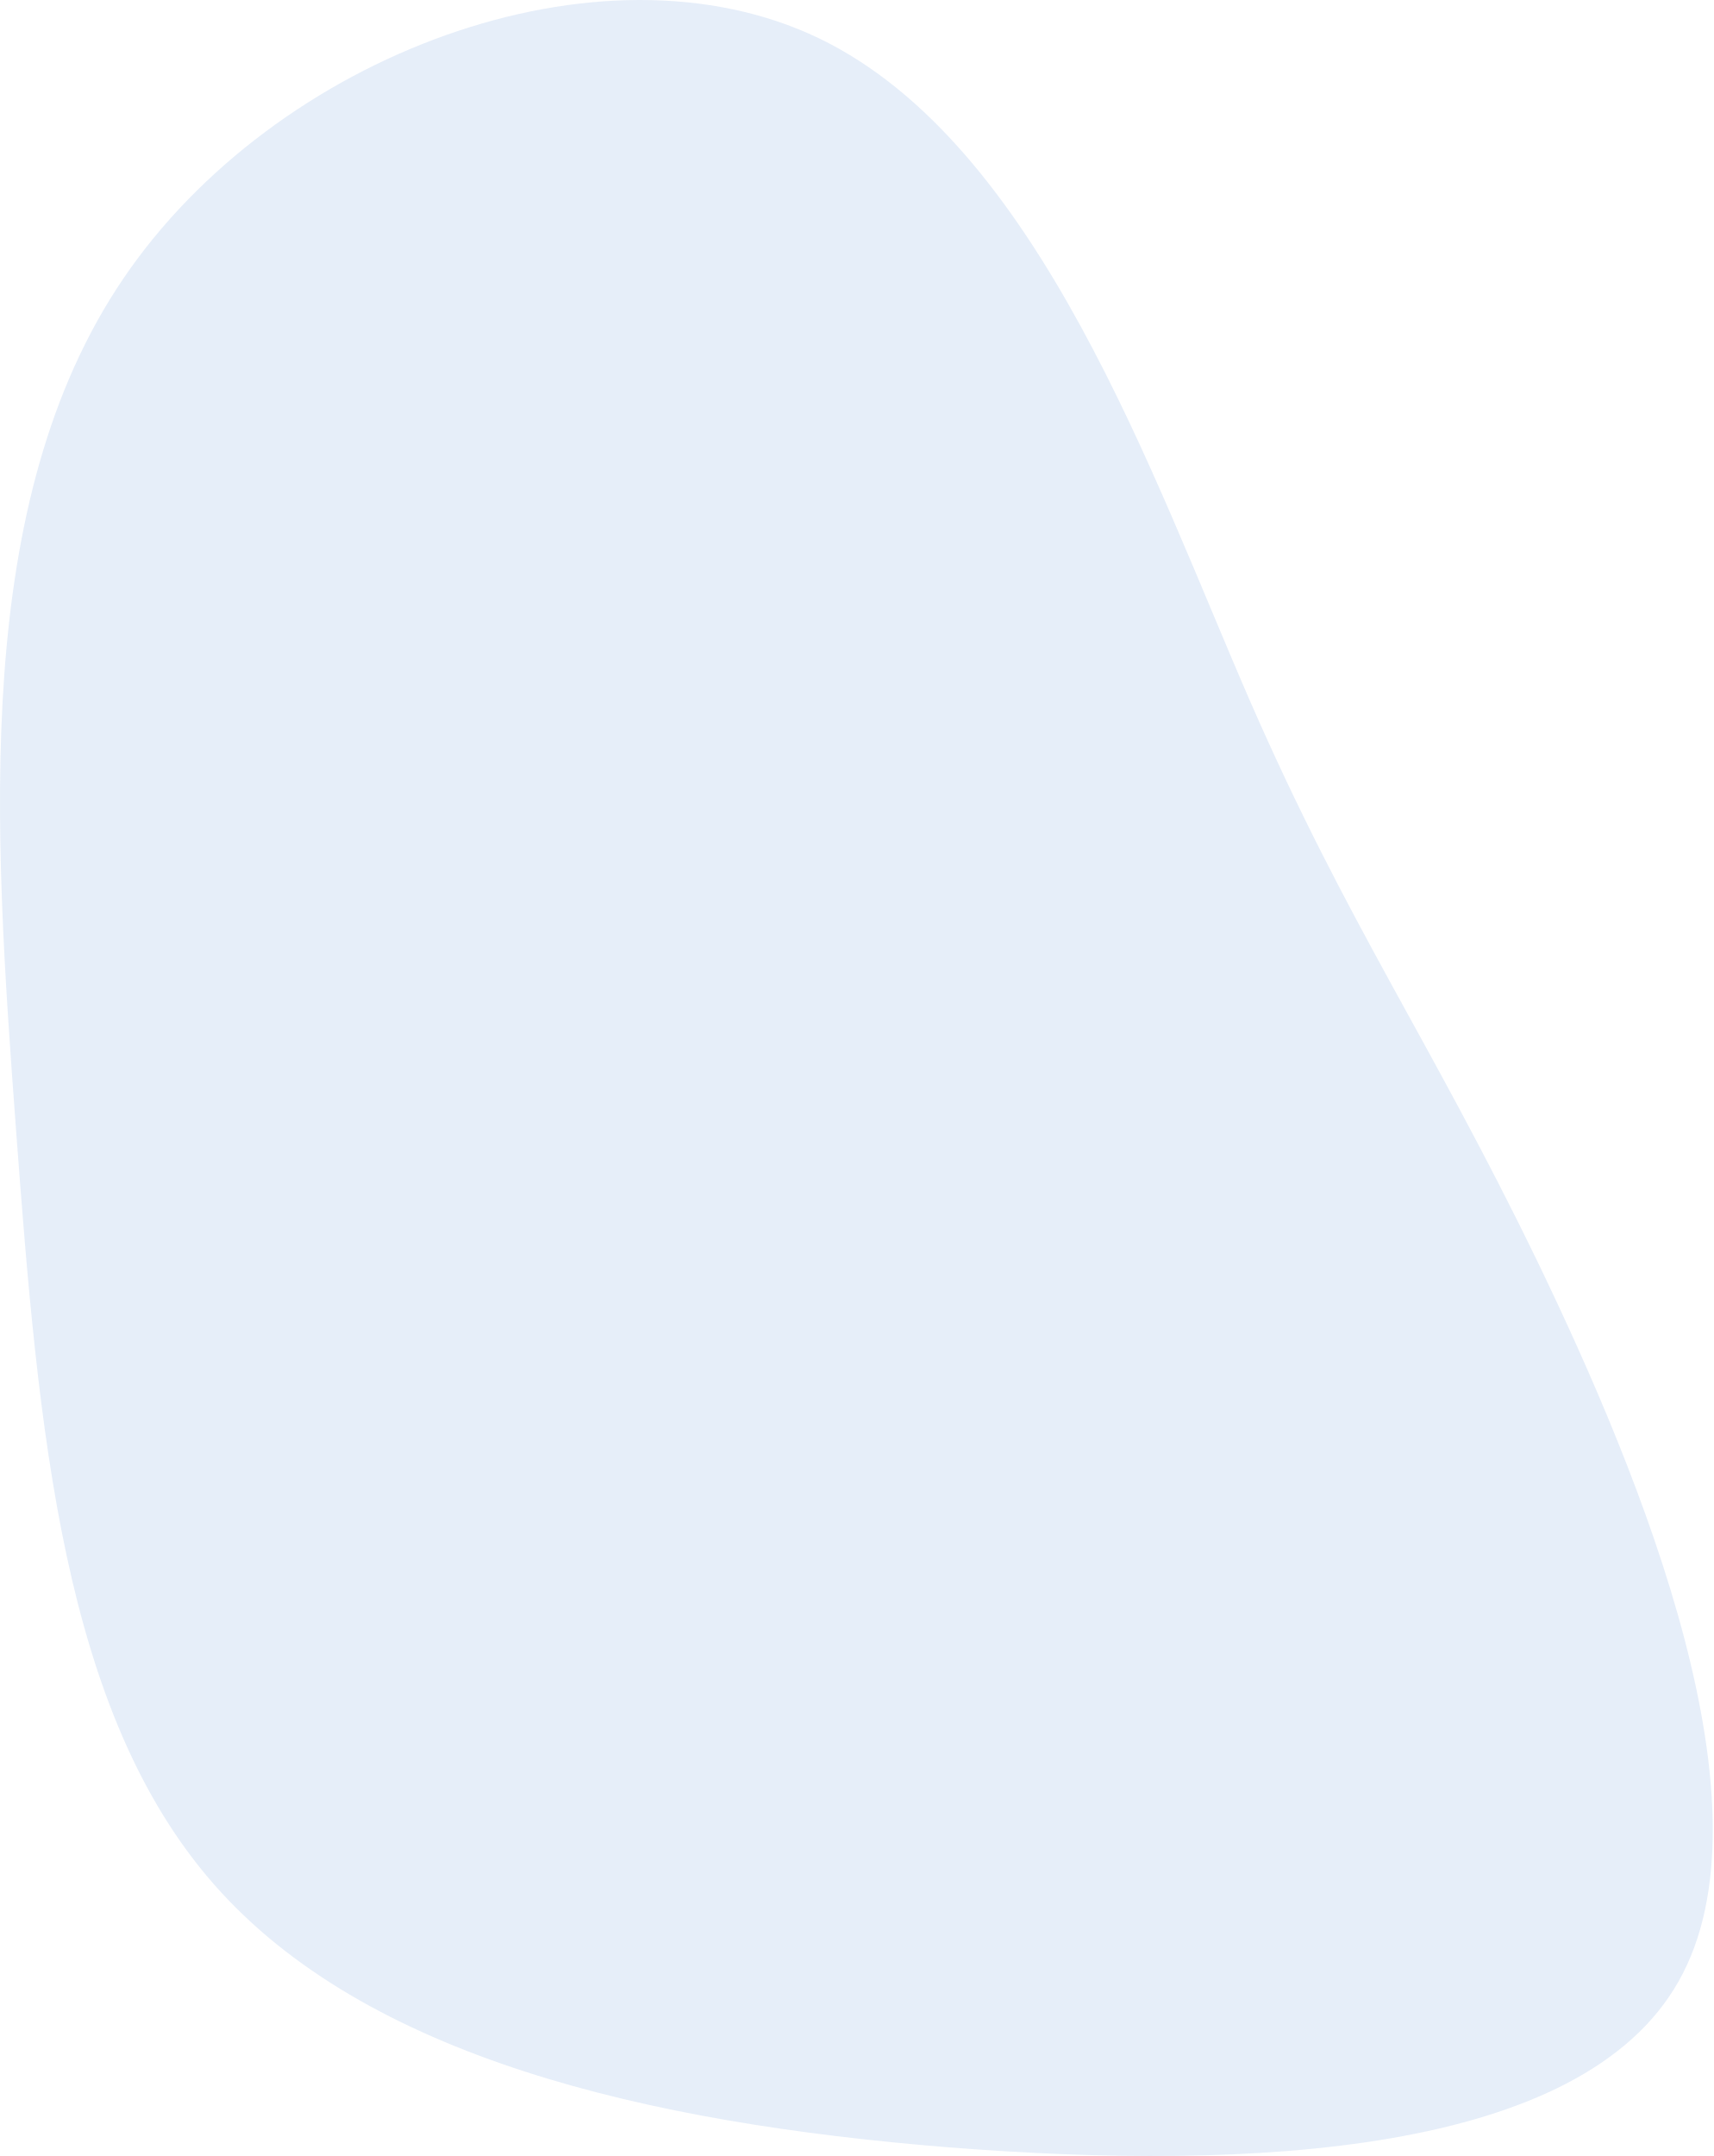
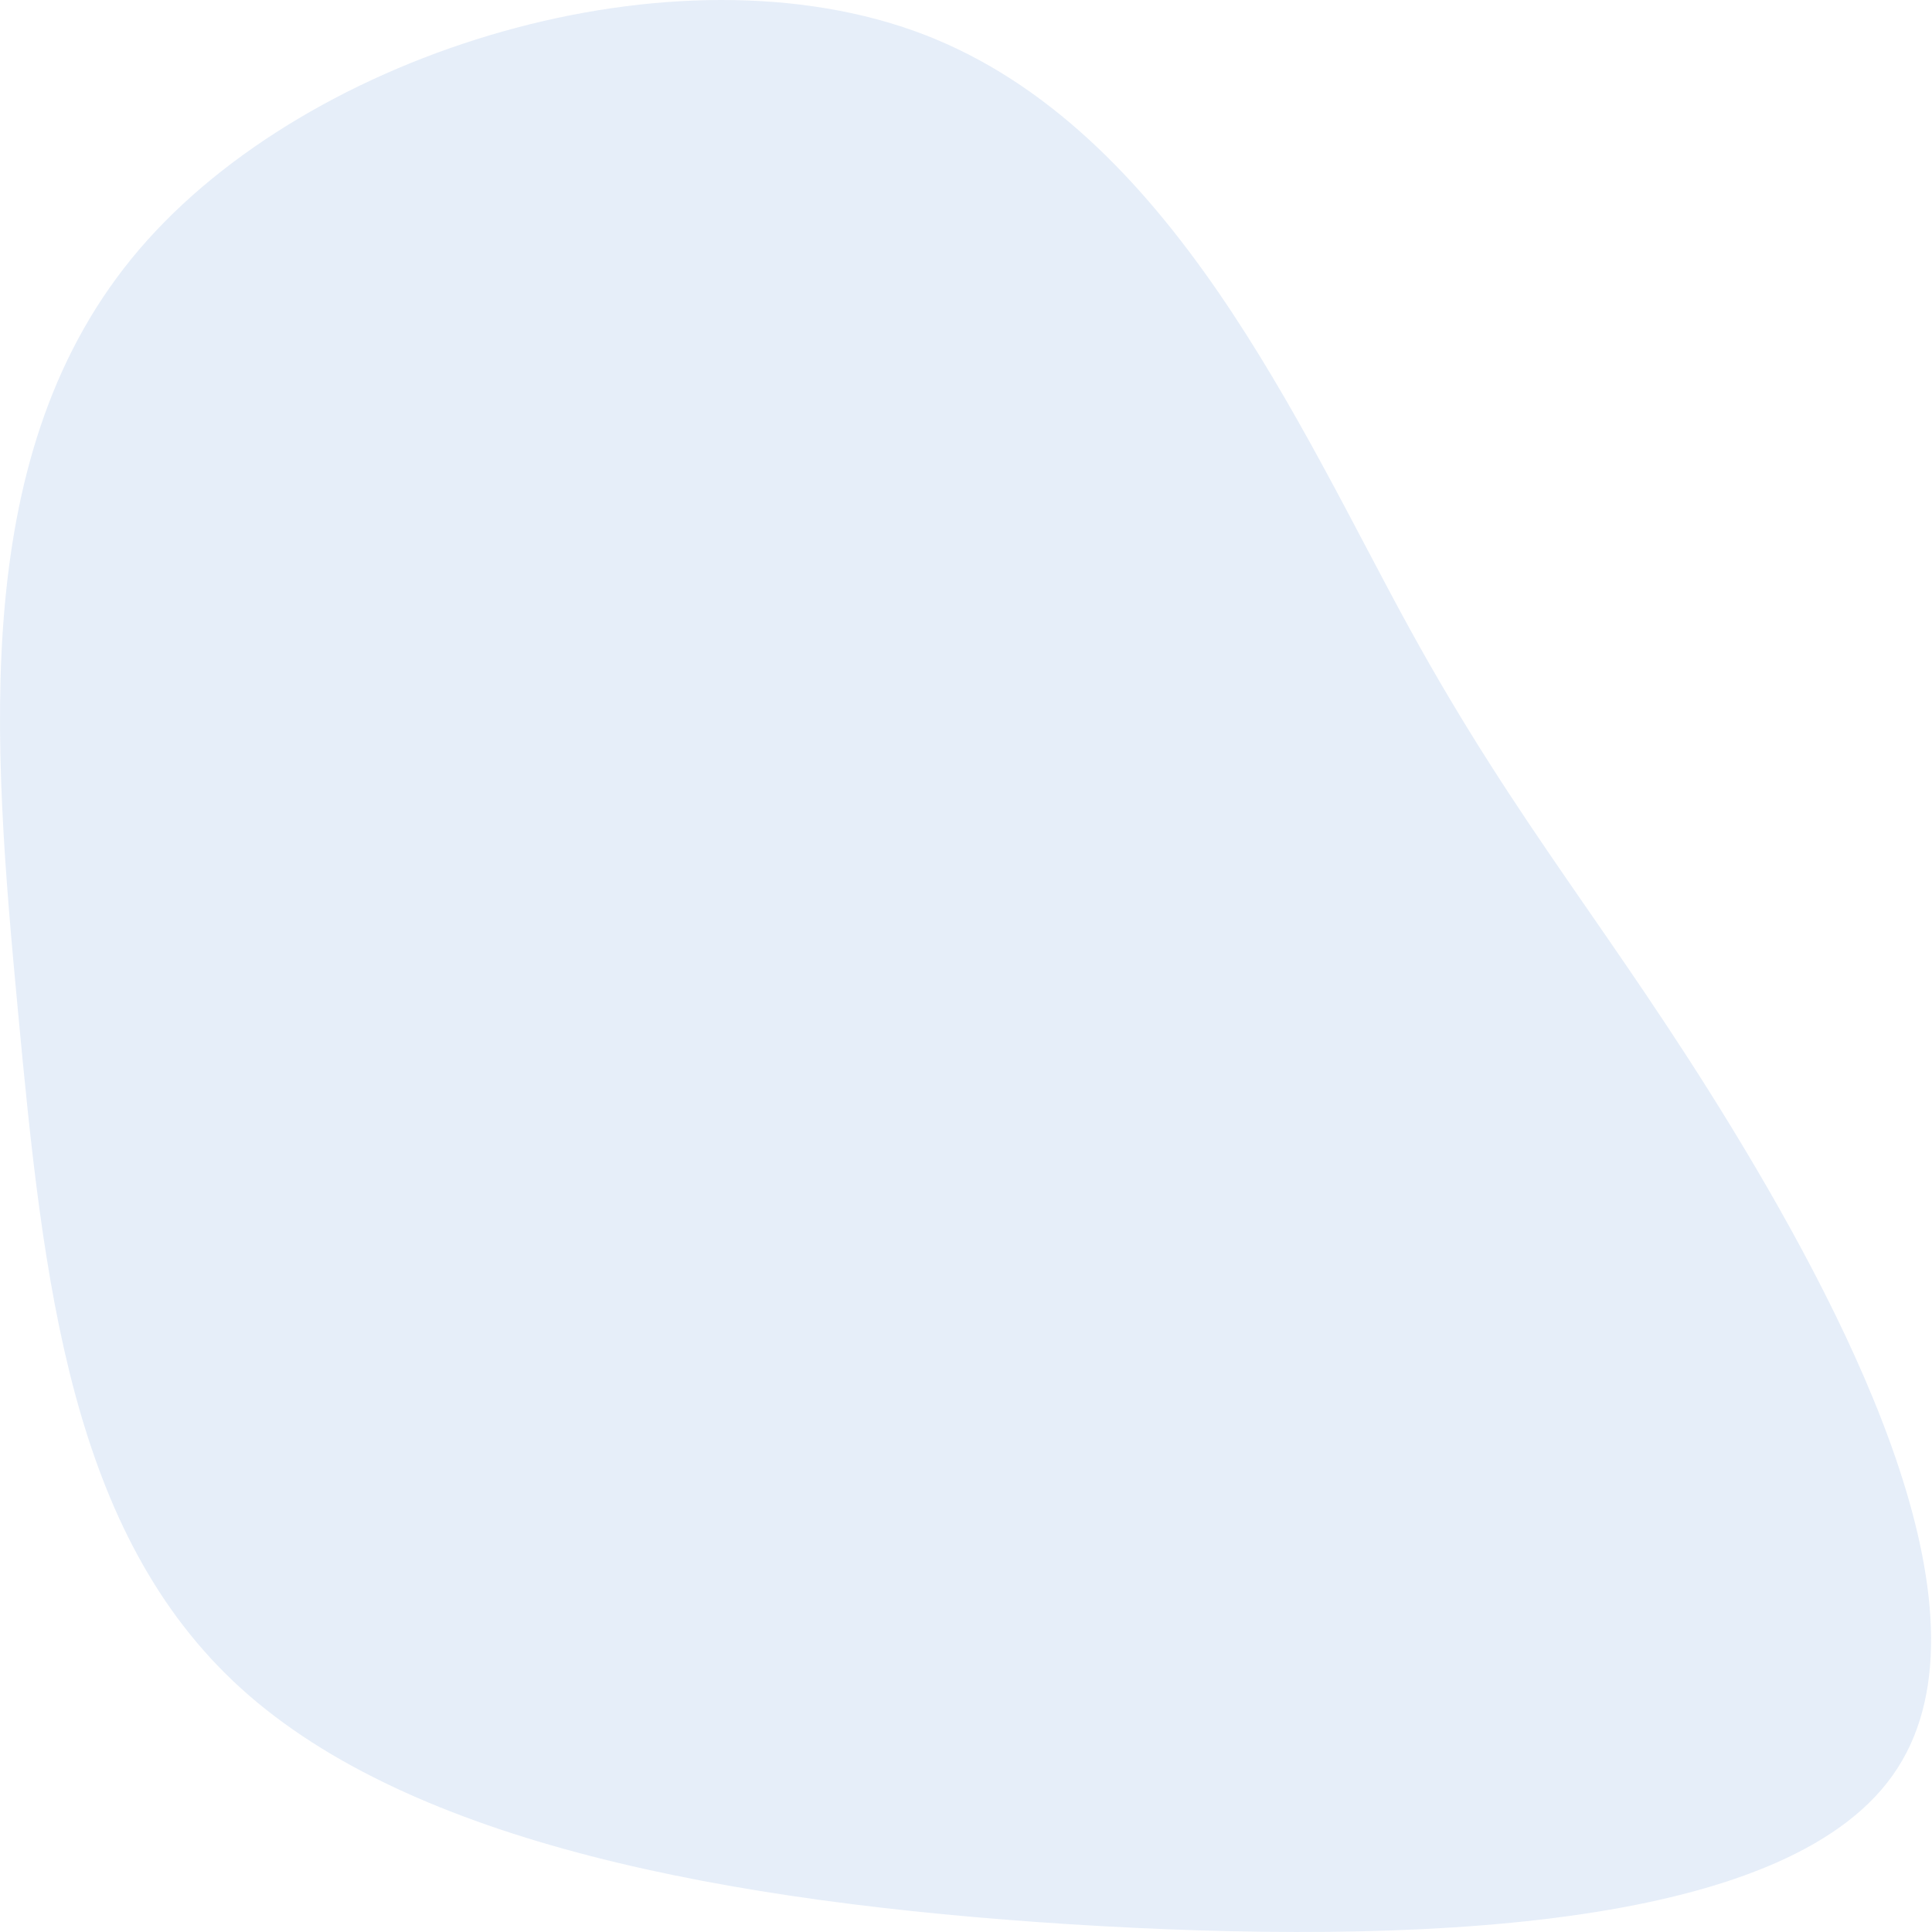
- <svg xmlns="http://www.w3.org/2000/svg" width="100%" height="100%" viewBox="0 0 477 600" version="1.1" xml:space="preserve" style="fill-rule:evenodd;clip-rule:evenodd;stroke-linejoin:round;stroke-miterlimit:2;">
-   <g transform="matrix(1.30512,0,0,1.30512,257.395,320.65)">
-     <path d="M69.4,-96.2C90.2,-48.6 107.6,-24.3 130.5,22.9C153.3,70 181.7,140 160.8,176.8C140,213.7 70,217.3 5.2,212.2C-59.6,207 -119.3,192.9 -151.6,156.1C-183.9,119.3 -189,59.6 -193.8,-4.8C-198.6,-69.3 -203.3,-138.6 -170.9,-186.3C-138.6,-233.9 -69.3,-260 -22.5,-237.5C24.3,-214.9 48.6,-143.9 69.4,-96.2Z" style="fill:rgba(0,81,193,0.1);fill-rule:nonzero;" />
+ <svg xmlns="http://www.w3.org/2000/svg" width="100%" height="100%" viewBox="0 0 600 600" version="1.1" xml:space="preserve" style="fill-rule:evenodd;clip-rule:evenodd;stroke-linejoin:round;stroke-miterlimit:2;">
+   <g transform="matrix(1.64166,0,0,1.30512,323.767,320.65)">
+     <path d="M69.4,-96.2C90.2,-48.6 107.6,-24.3 130.5,22.9C153.3,70 181.7,140 160.8,176.8C140,213.7 70,217.3 5.2,212.2C-59.6,207 -119.3,192.9 -151.6,156.1C-183.9,119.3 -189,59.6 -193.8,-4.8C-198.6,-69.3 -203.3,-138.6 -170.9,-186.3C-138.6,-233.9 -69.3,-260 -22.5,-237.5C24.3,-214.9 48.6,-143.9 69.4,-96.2Z" style="fill:rgb(0,81,193);fill-opacity:0.1;fill-rule:nonzero;" />
  </g>
</svg>
